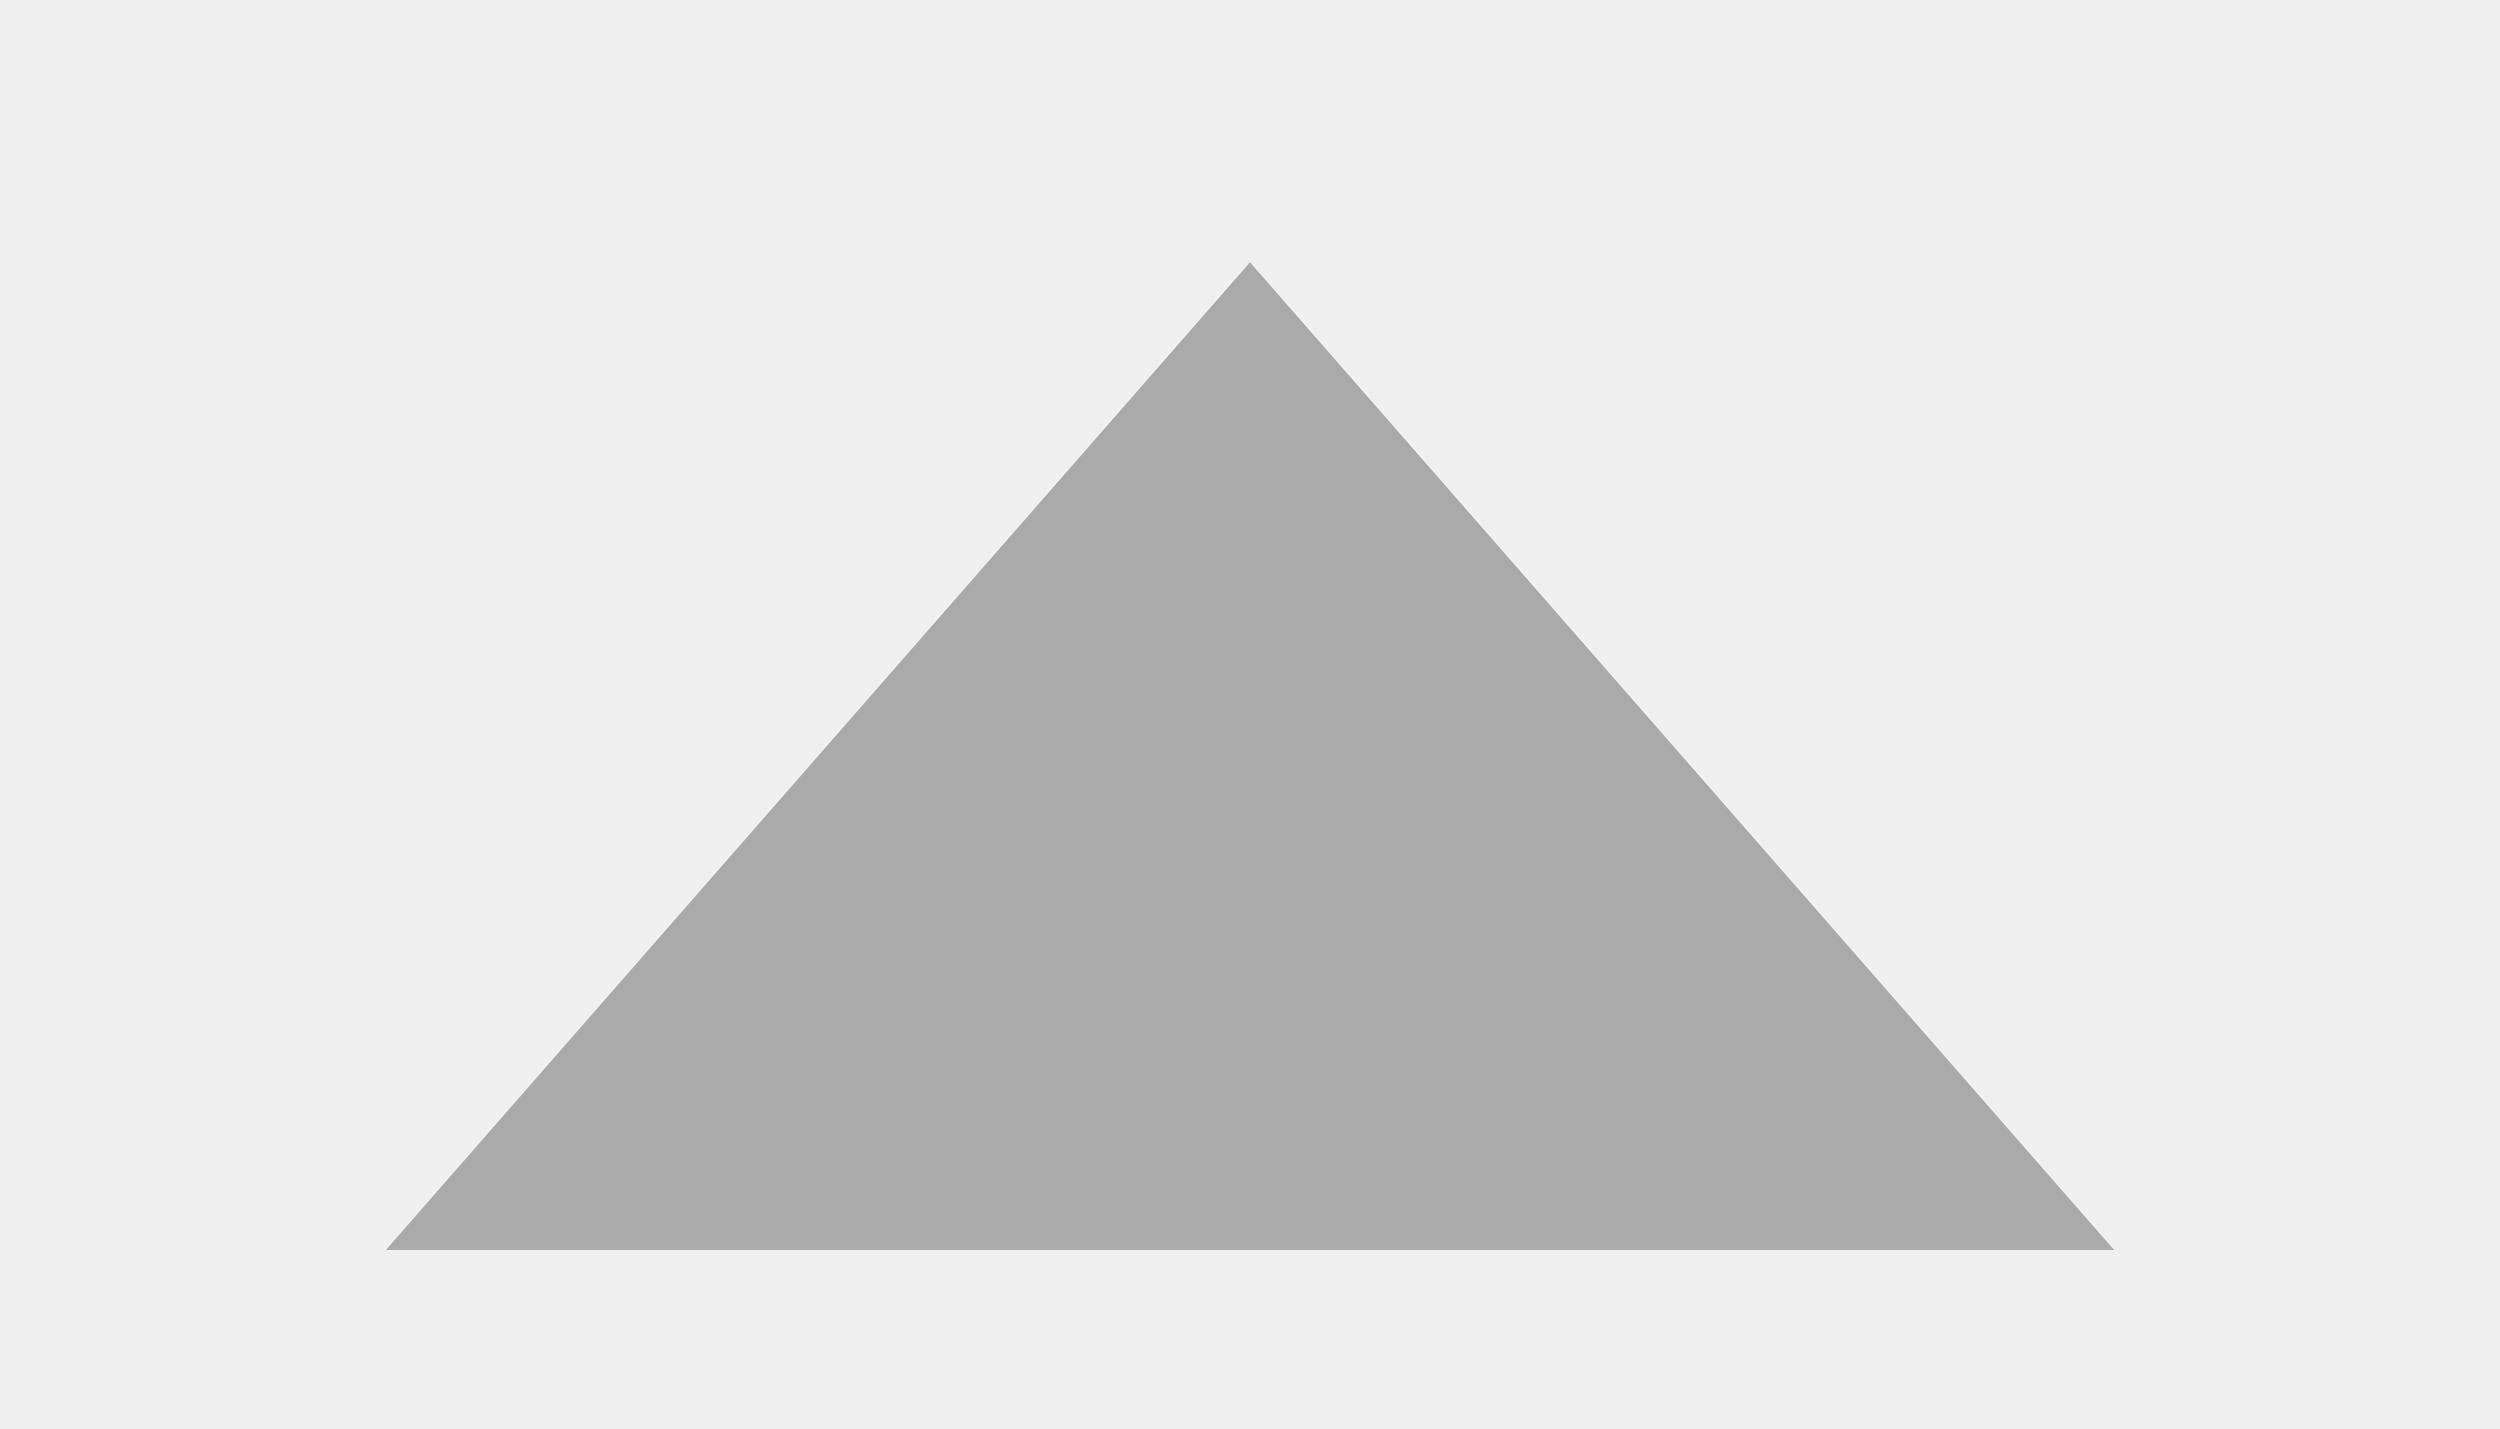
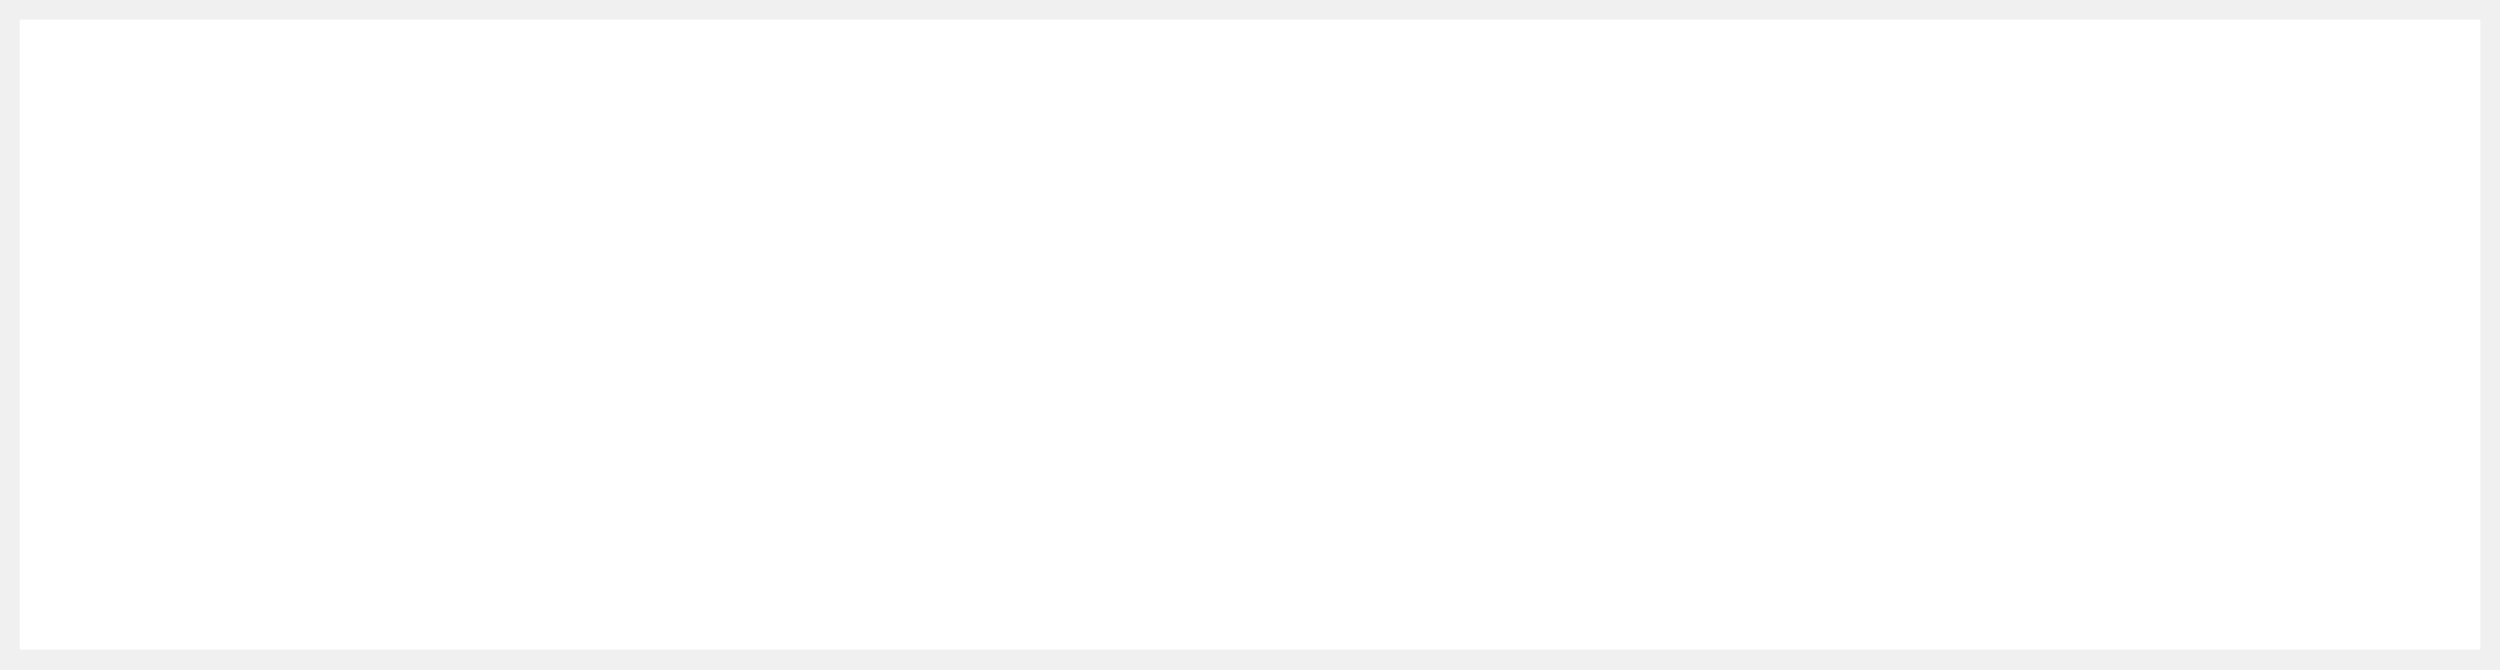
- <svg xmlns="http://www.w3.org/2000/svg" version="1.1" width="14px" height="8px">
-   <g transform="matrix(1 0 0 1 -483 -1140 )">
-     <path d="M 485.161 1147  L 490 1141.469  L 494.839 1147  L 485.161 1147  Z " fill-rule="nonzero" fill="#aaaaaa" stroke="none" />
+ <svg xmlns="http://www.w3.org/2000/svg" version="1.1" width="127px" height="34px">
+   <g transform="matrix(1 0 0 1 -254 -64 )">
+     <path d="M 255 65  L 380 65  L 380 97  L 255 97  L 255 65  Z " fill-rule="nonzero" fill="#ffffff" stroke="none" />
  </g>
</svg>
